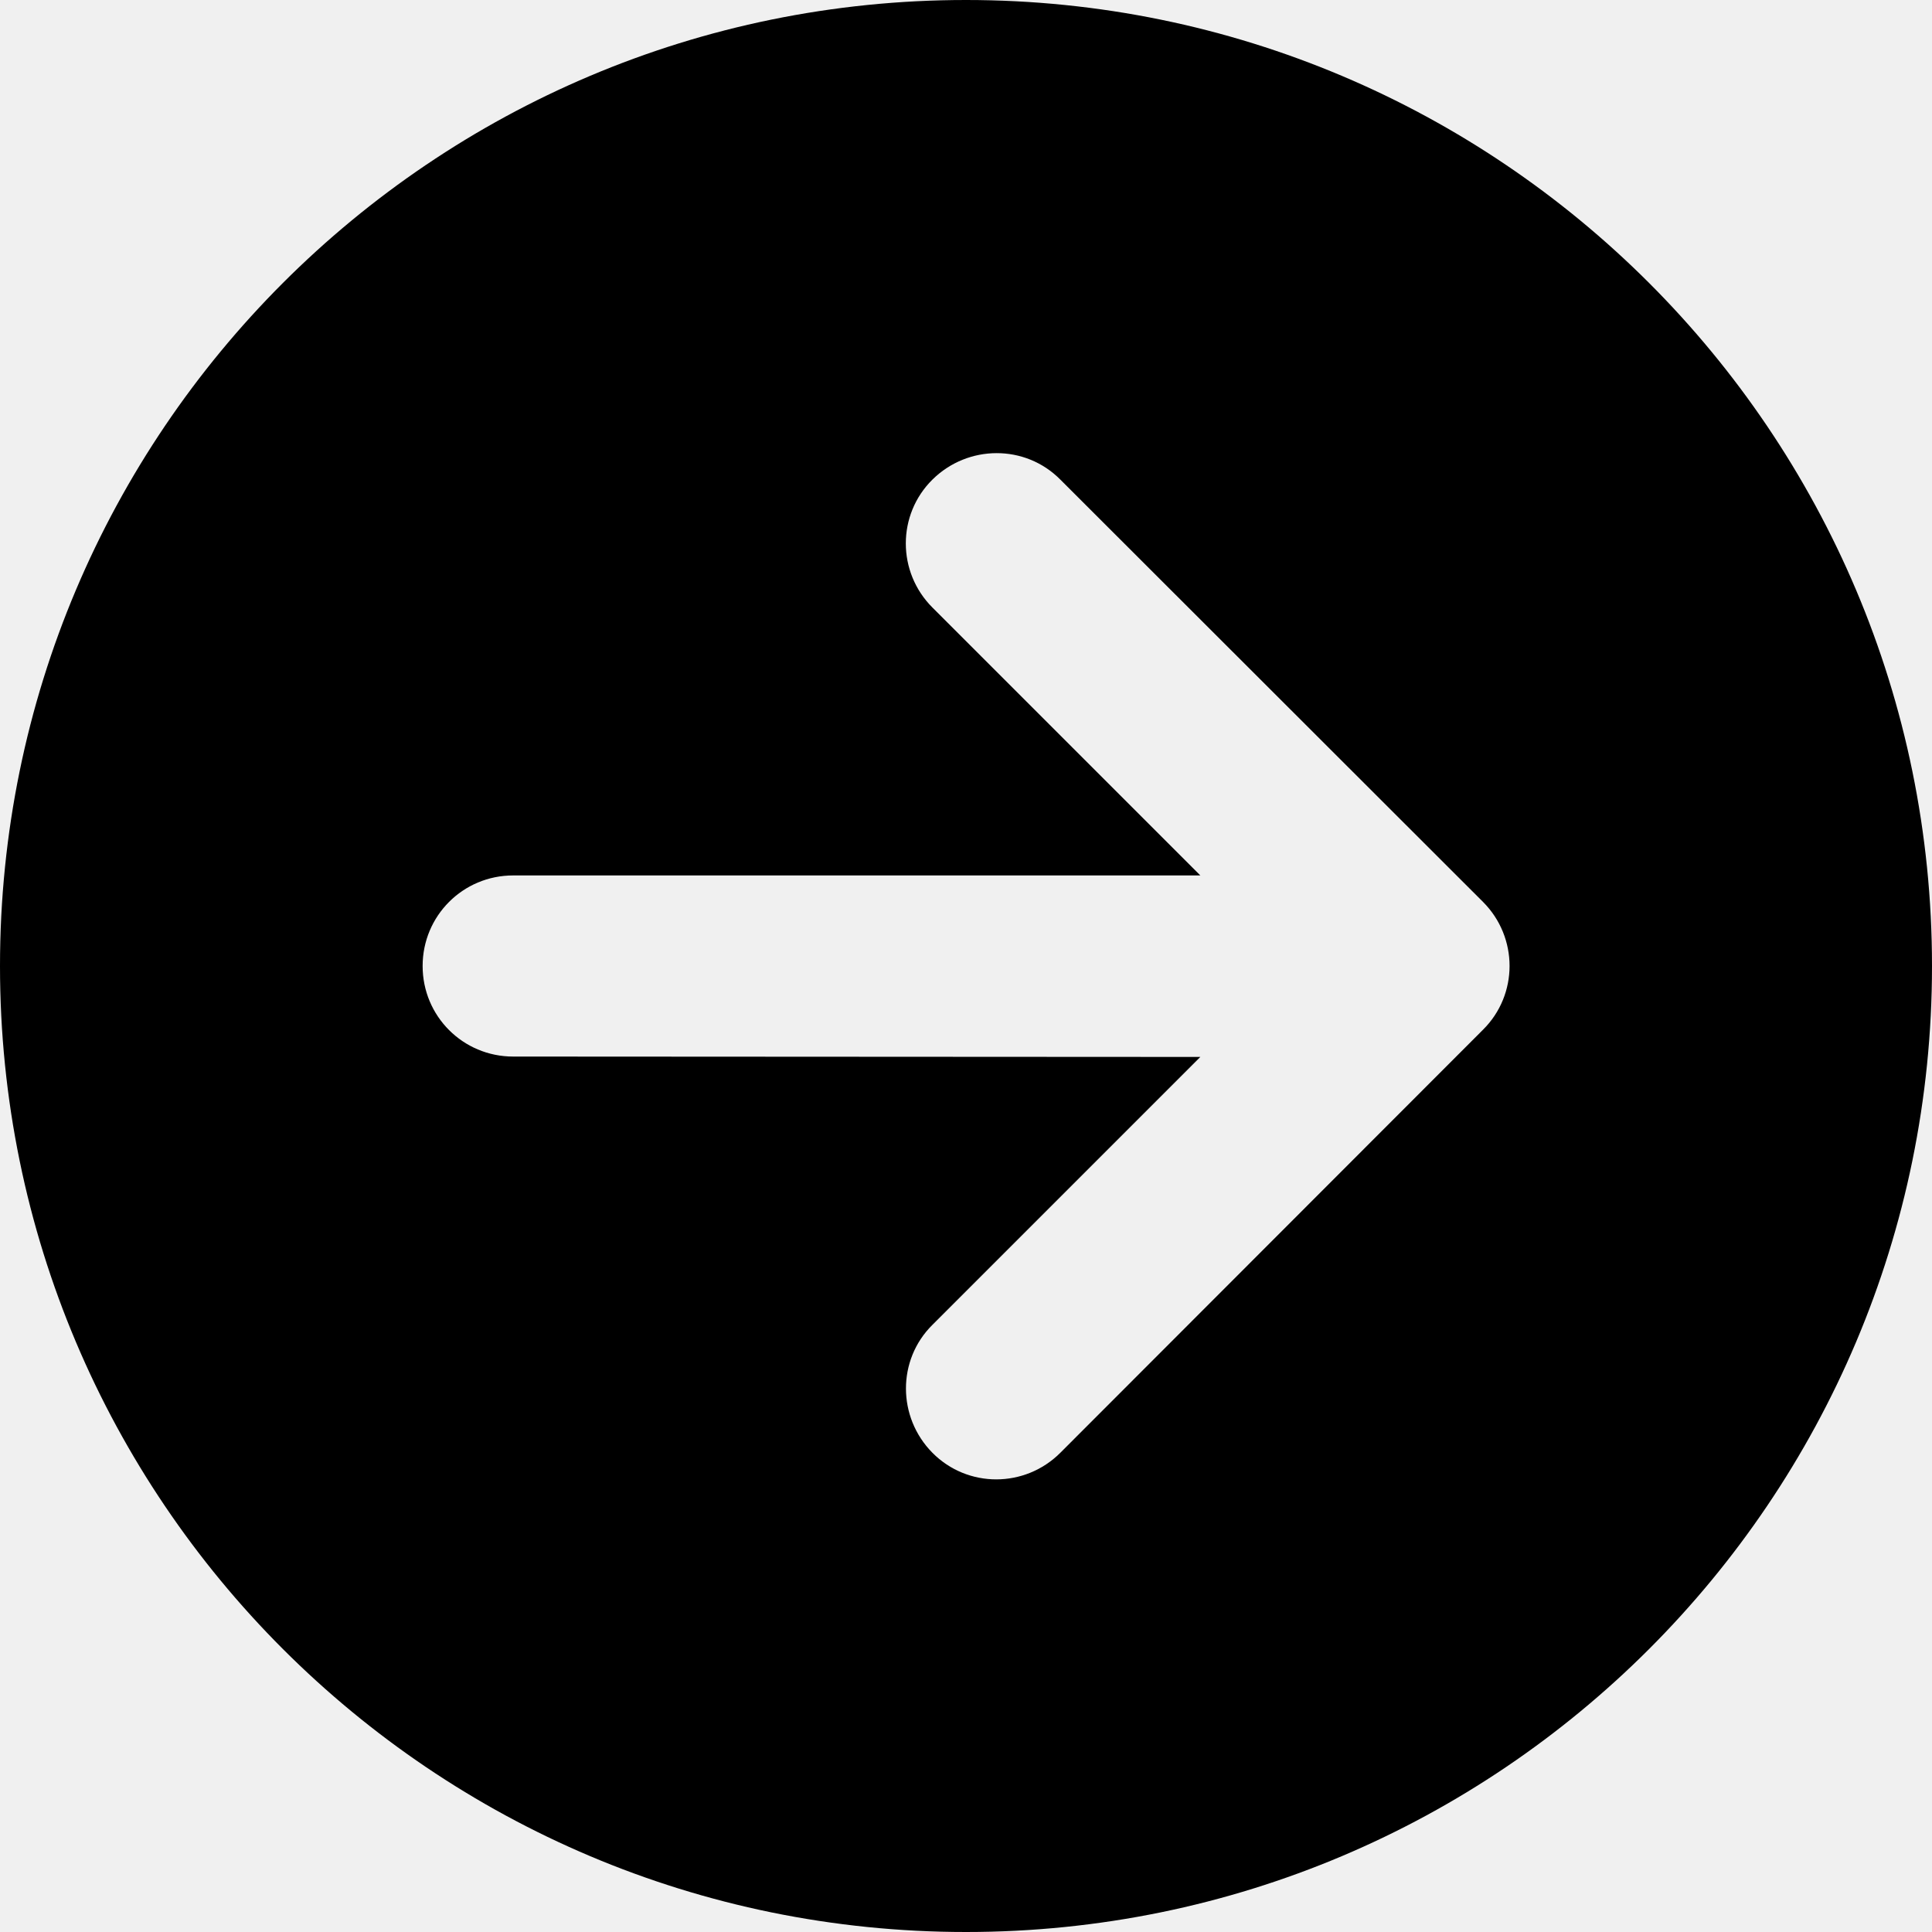
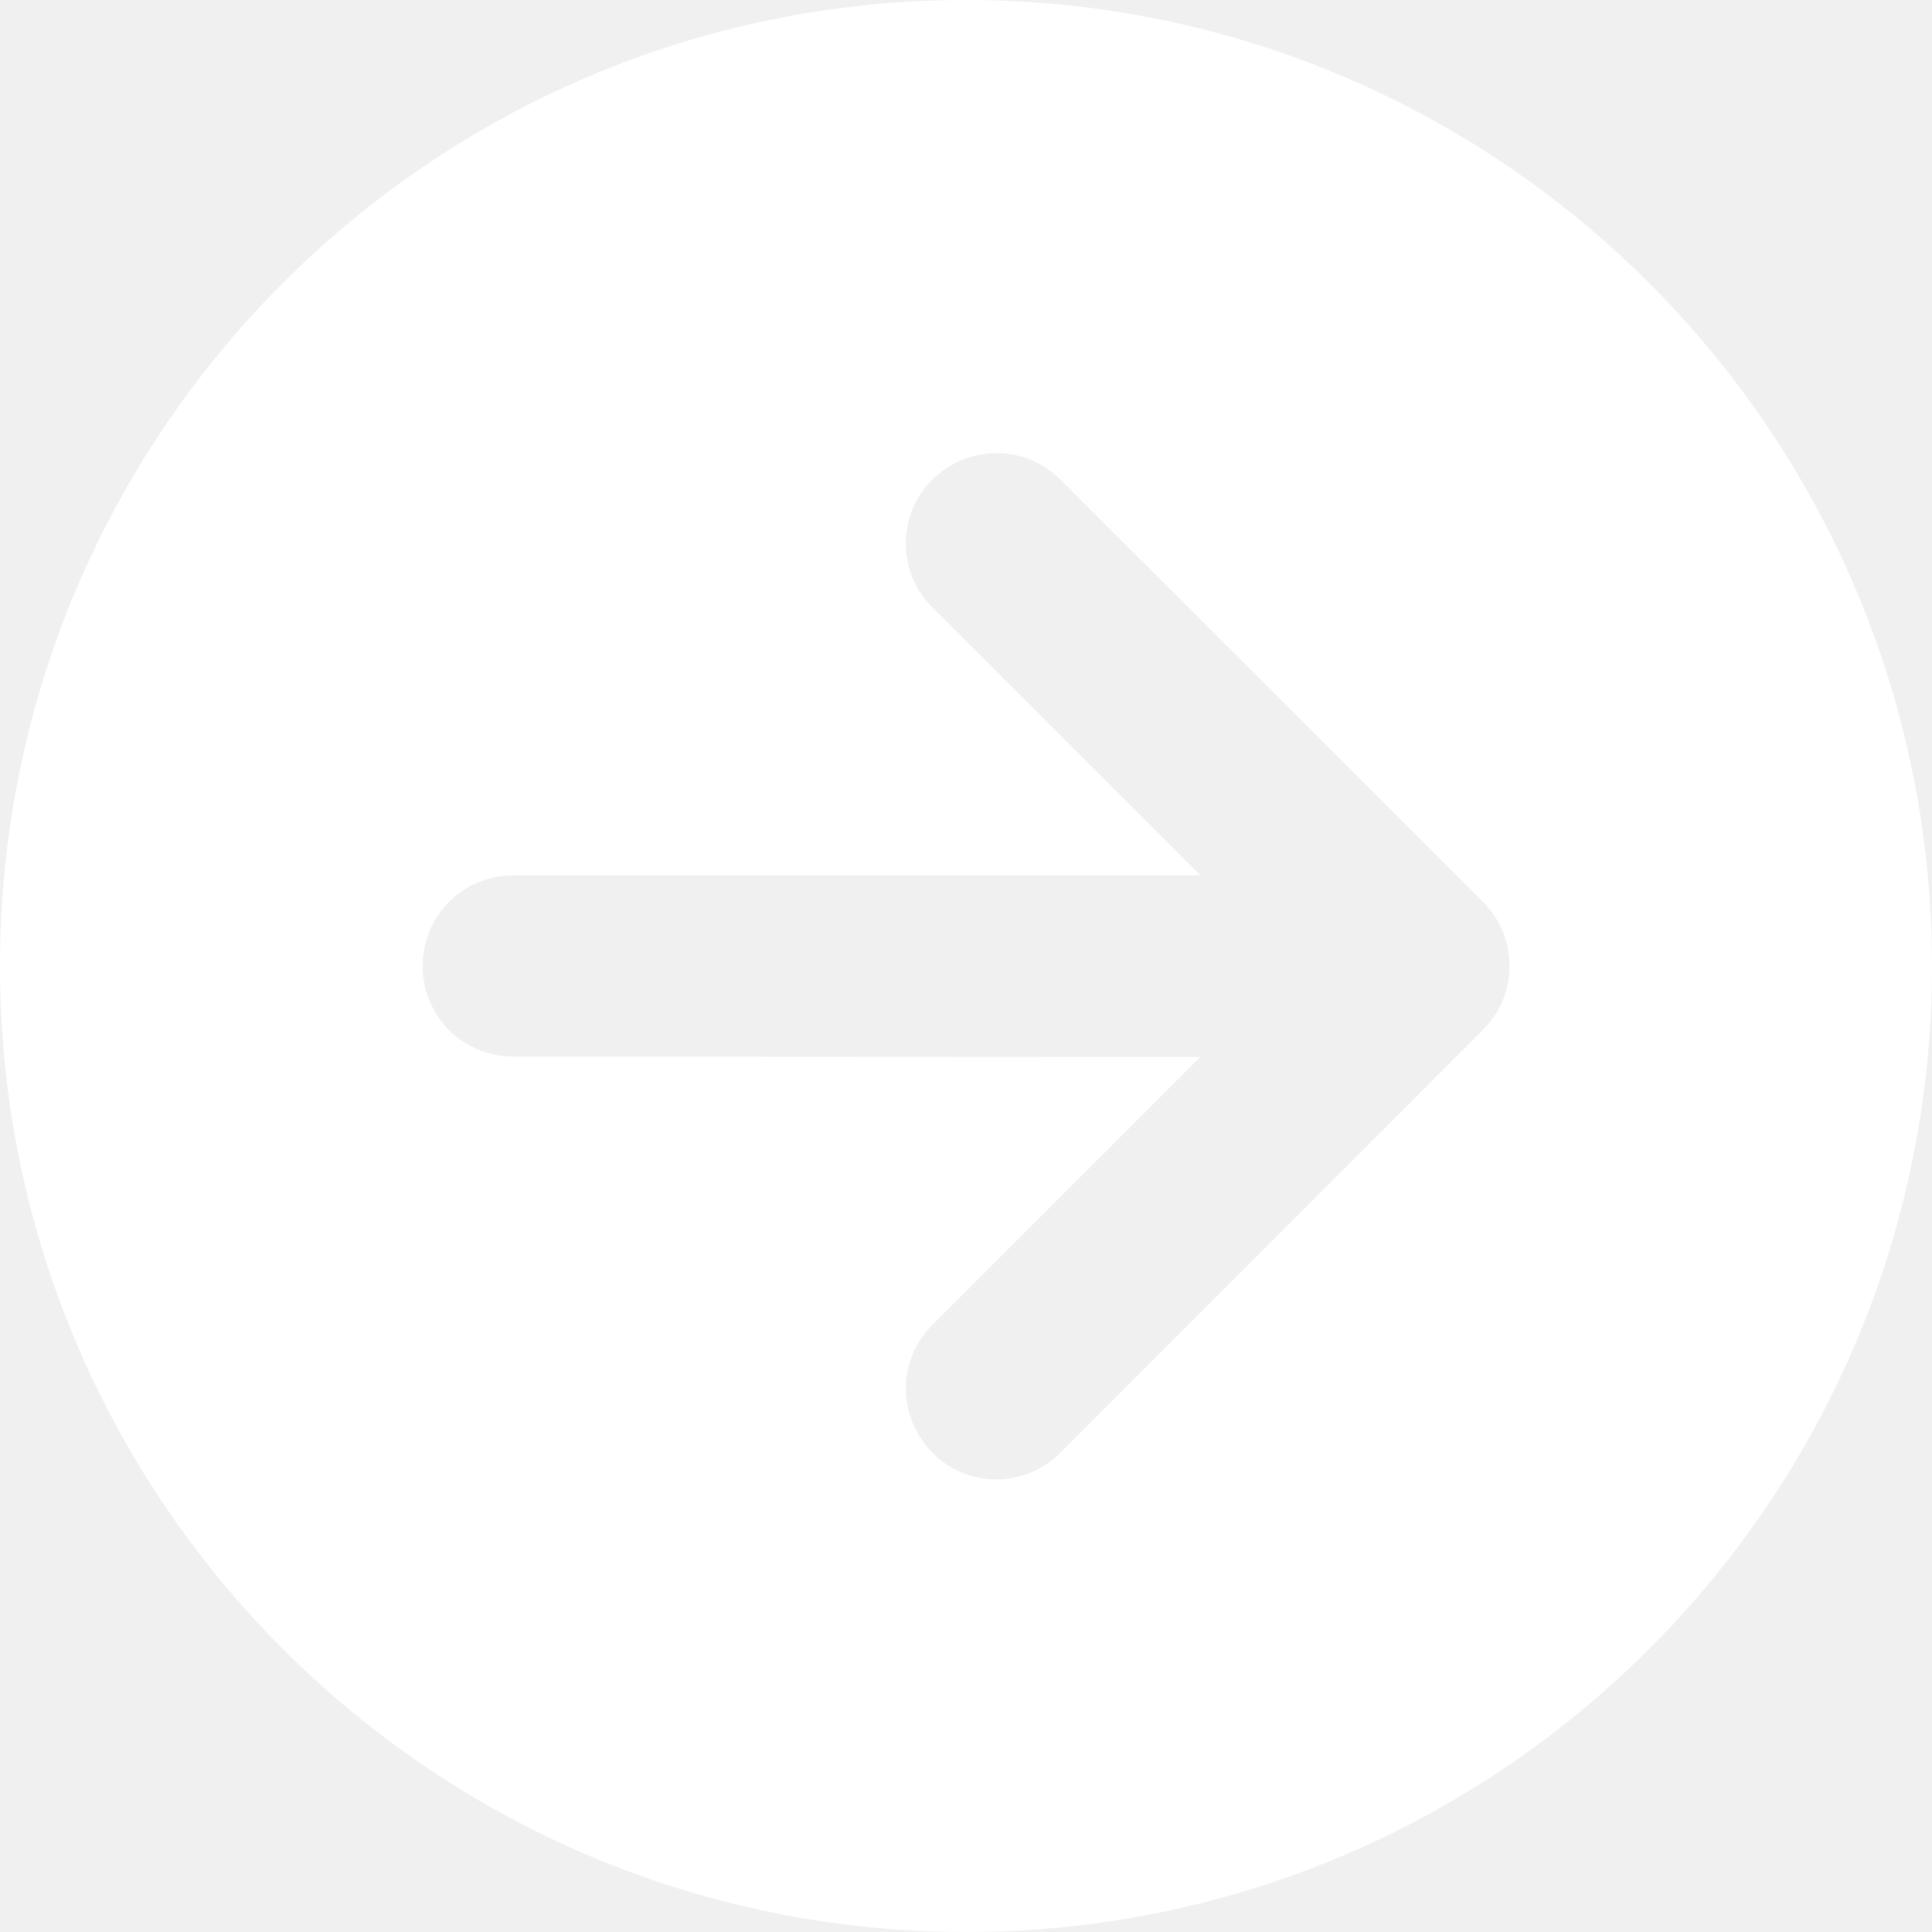
- <svg xmlns="http://www.w3.org/2000/svg" fill="black" viewBox="0 0 512 512">
+ <svg xmlns="http://www.w3.org/2000/svg" fill="white" viewBox="0 0 512 512">
  <path d="M0 256a256 256 0 1 0 512 0A256 256 0 1 0 0 256zM281 385c-9.4 9.4-24.6 9.4-33.9 0s-9.4-24.6 0-33.9l71-71L136 280c-13.3 0-24-10.7-24-24s10.7-24 24-24l182.1 0-71-71c-9.4-9.4-9.4-24.6 0-33.9s24.6-9.4 33.9 0L393 239c9.4 9.4 9.4 24.6 0 33.9L281 385z" />
</svg>
